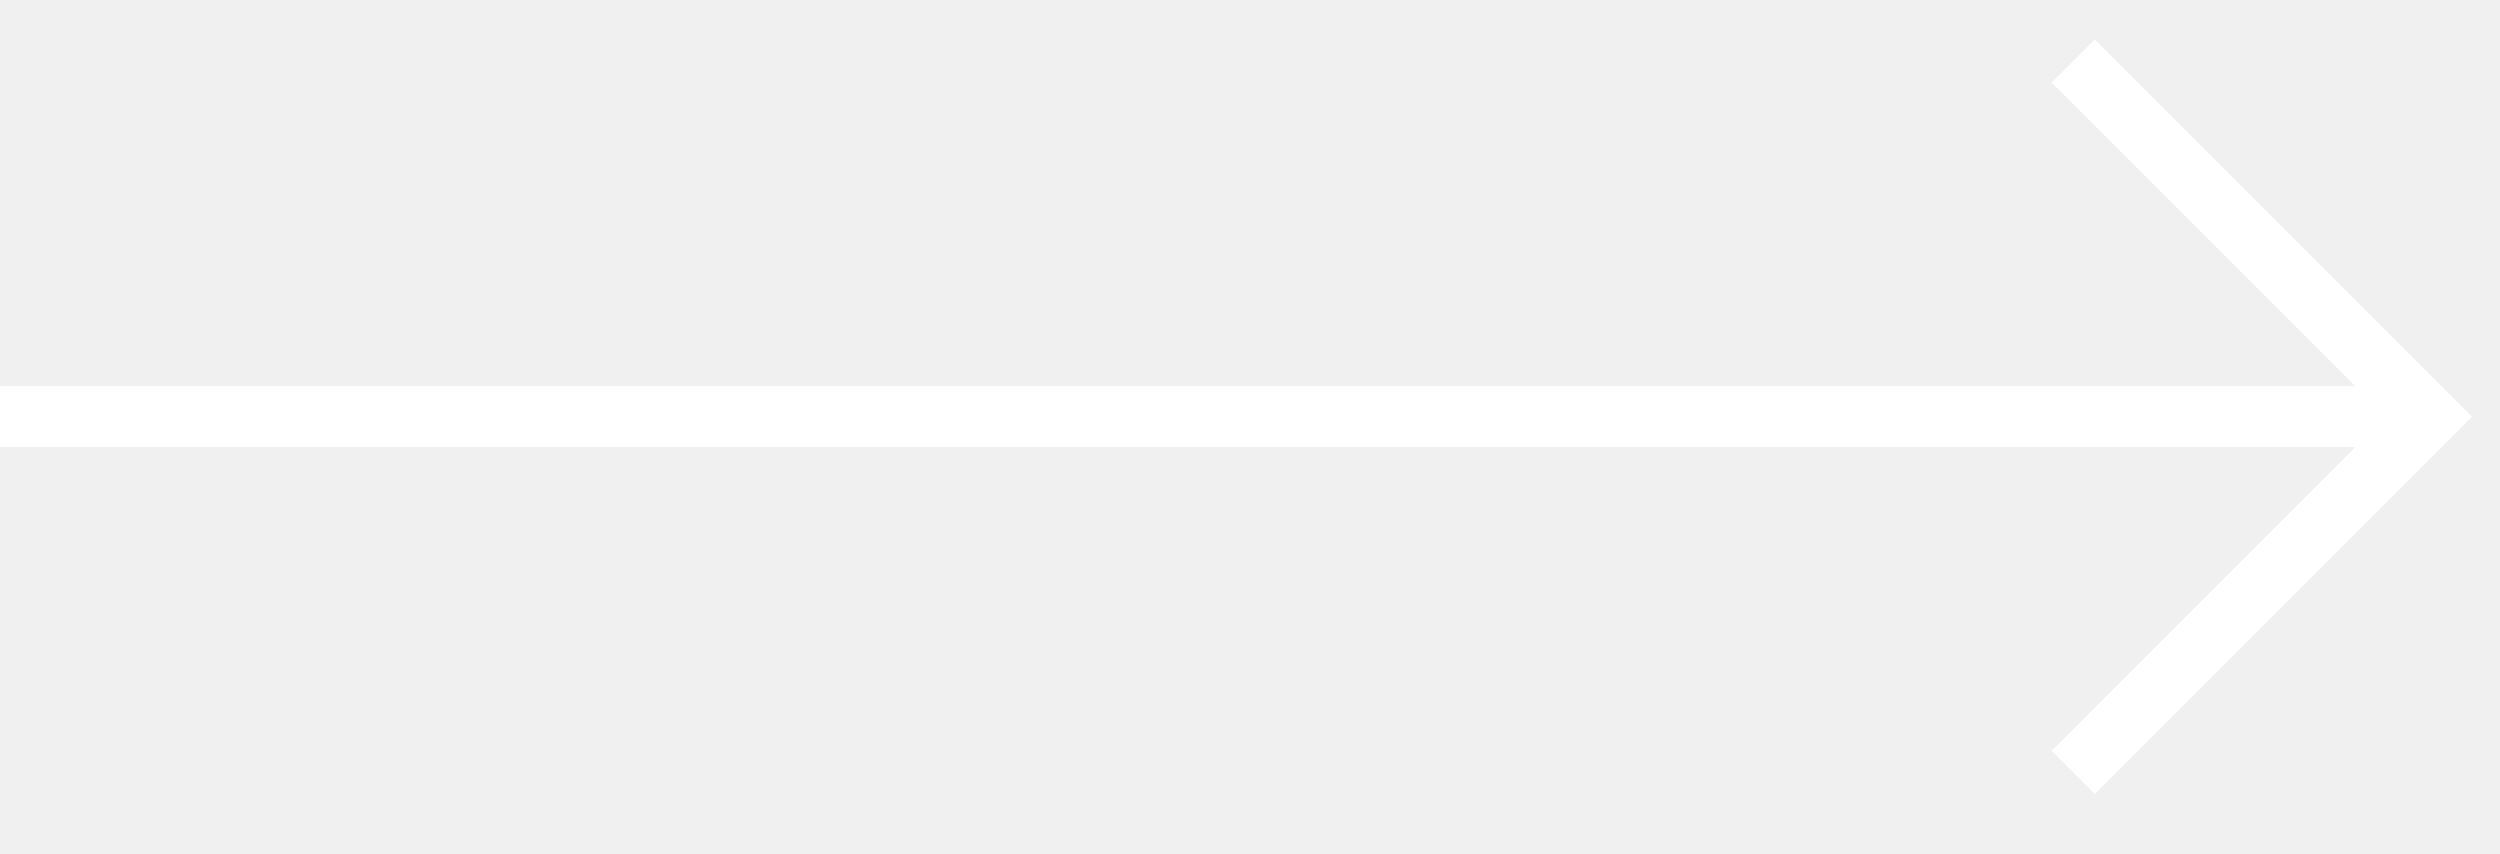
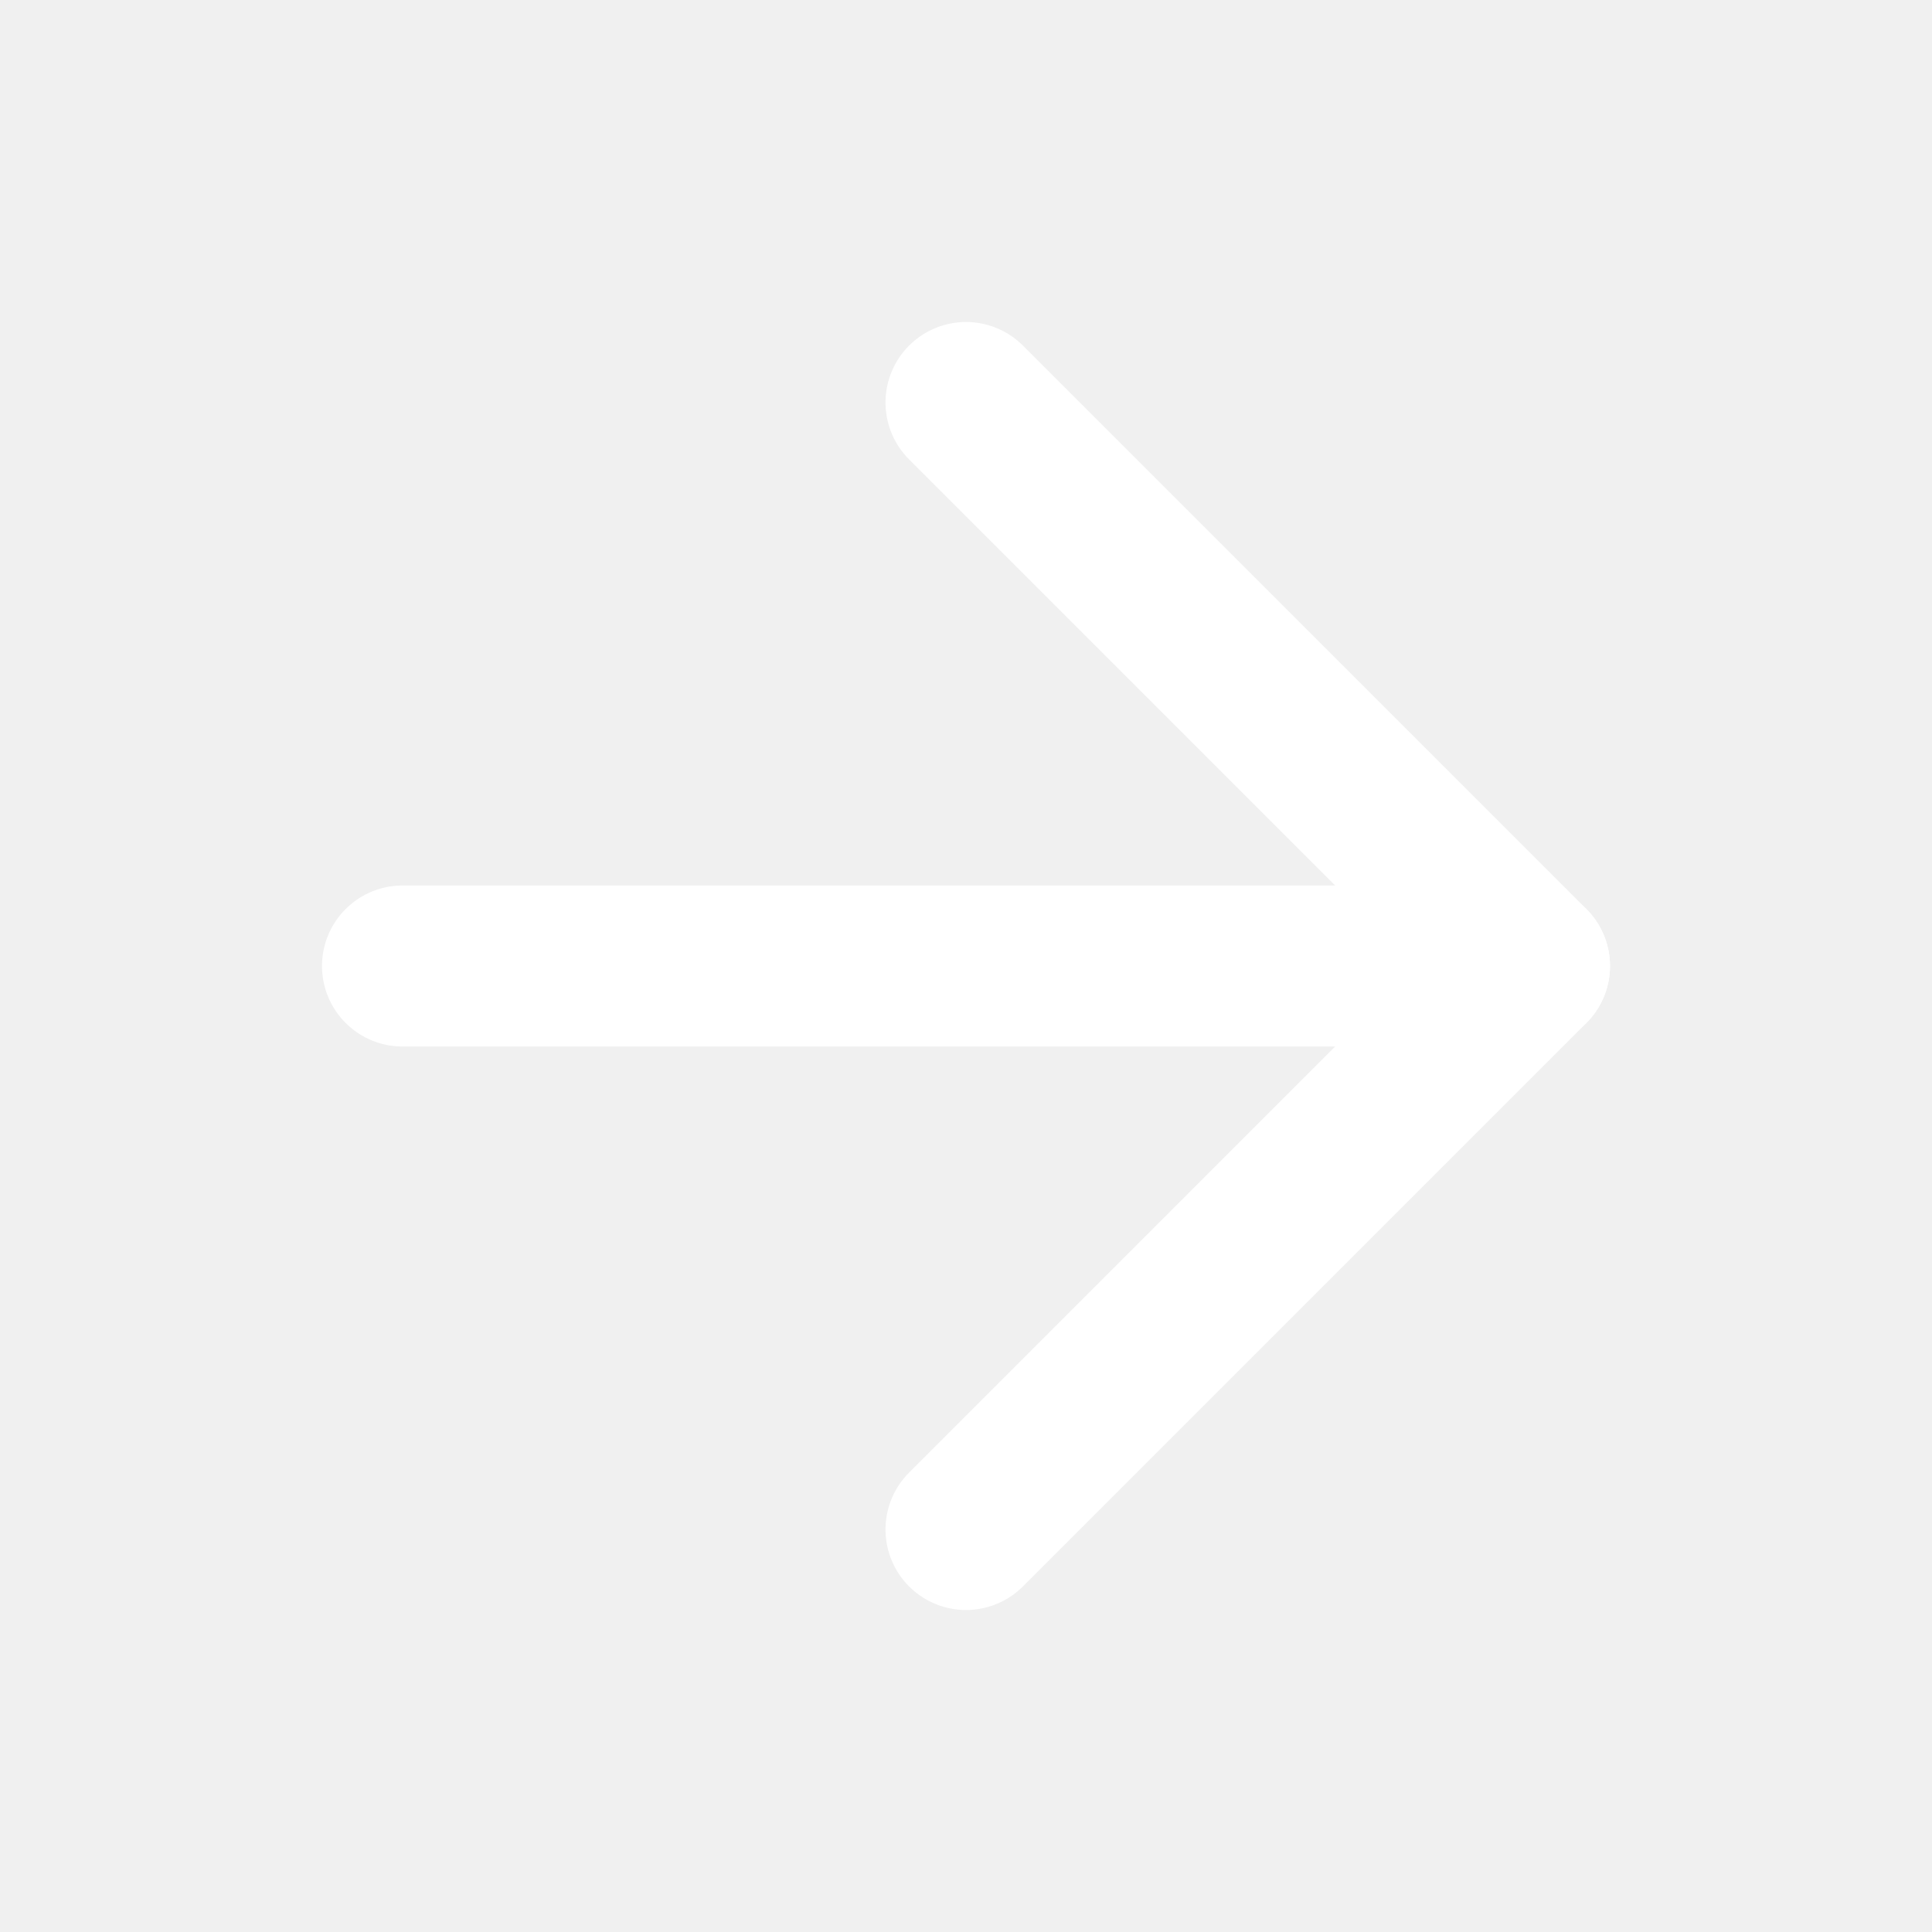
- <svg xmlns="http://www.w3.org/2000/svg" width="41" height="14" viewBox="0 0 41 14" fill="none">
-   <path d="M34 12.667L39.833 6.833L34 1" stroke="white" stroke-miterlimit="10" />
-   <path d="M40 6.833H0" stroke="white" stroke-miterlimit="10" />
+ <svg xmlns="http://www.w3.org/2000/svg" width="18" height="18" viewBox="0 0 24 24" fill="none">
+   <path d="M5 12H19" stroke="white" stroke-width="2" stroke-linecap="round" stroke-linejoin="round" />
+   <path d="M12 5L19 12L12 19" stroke="white" stroke-width="2" stroke-linecap="round" stroke-linejoin="round" />
</svg>
